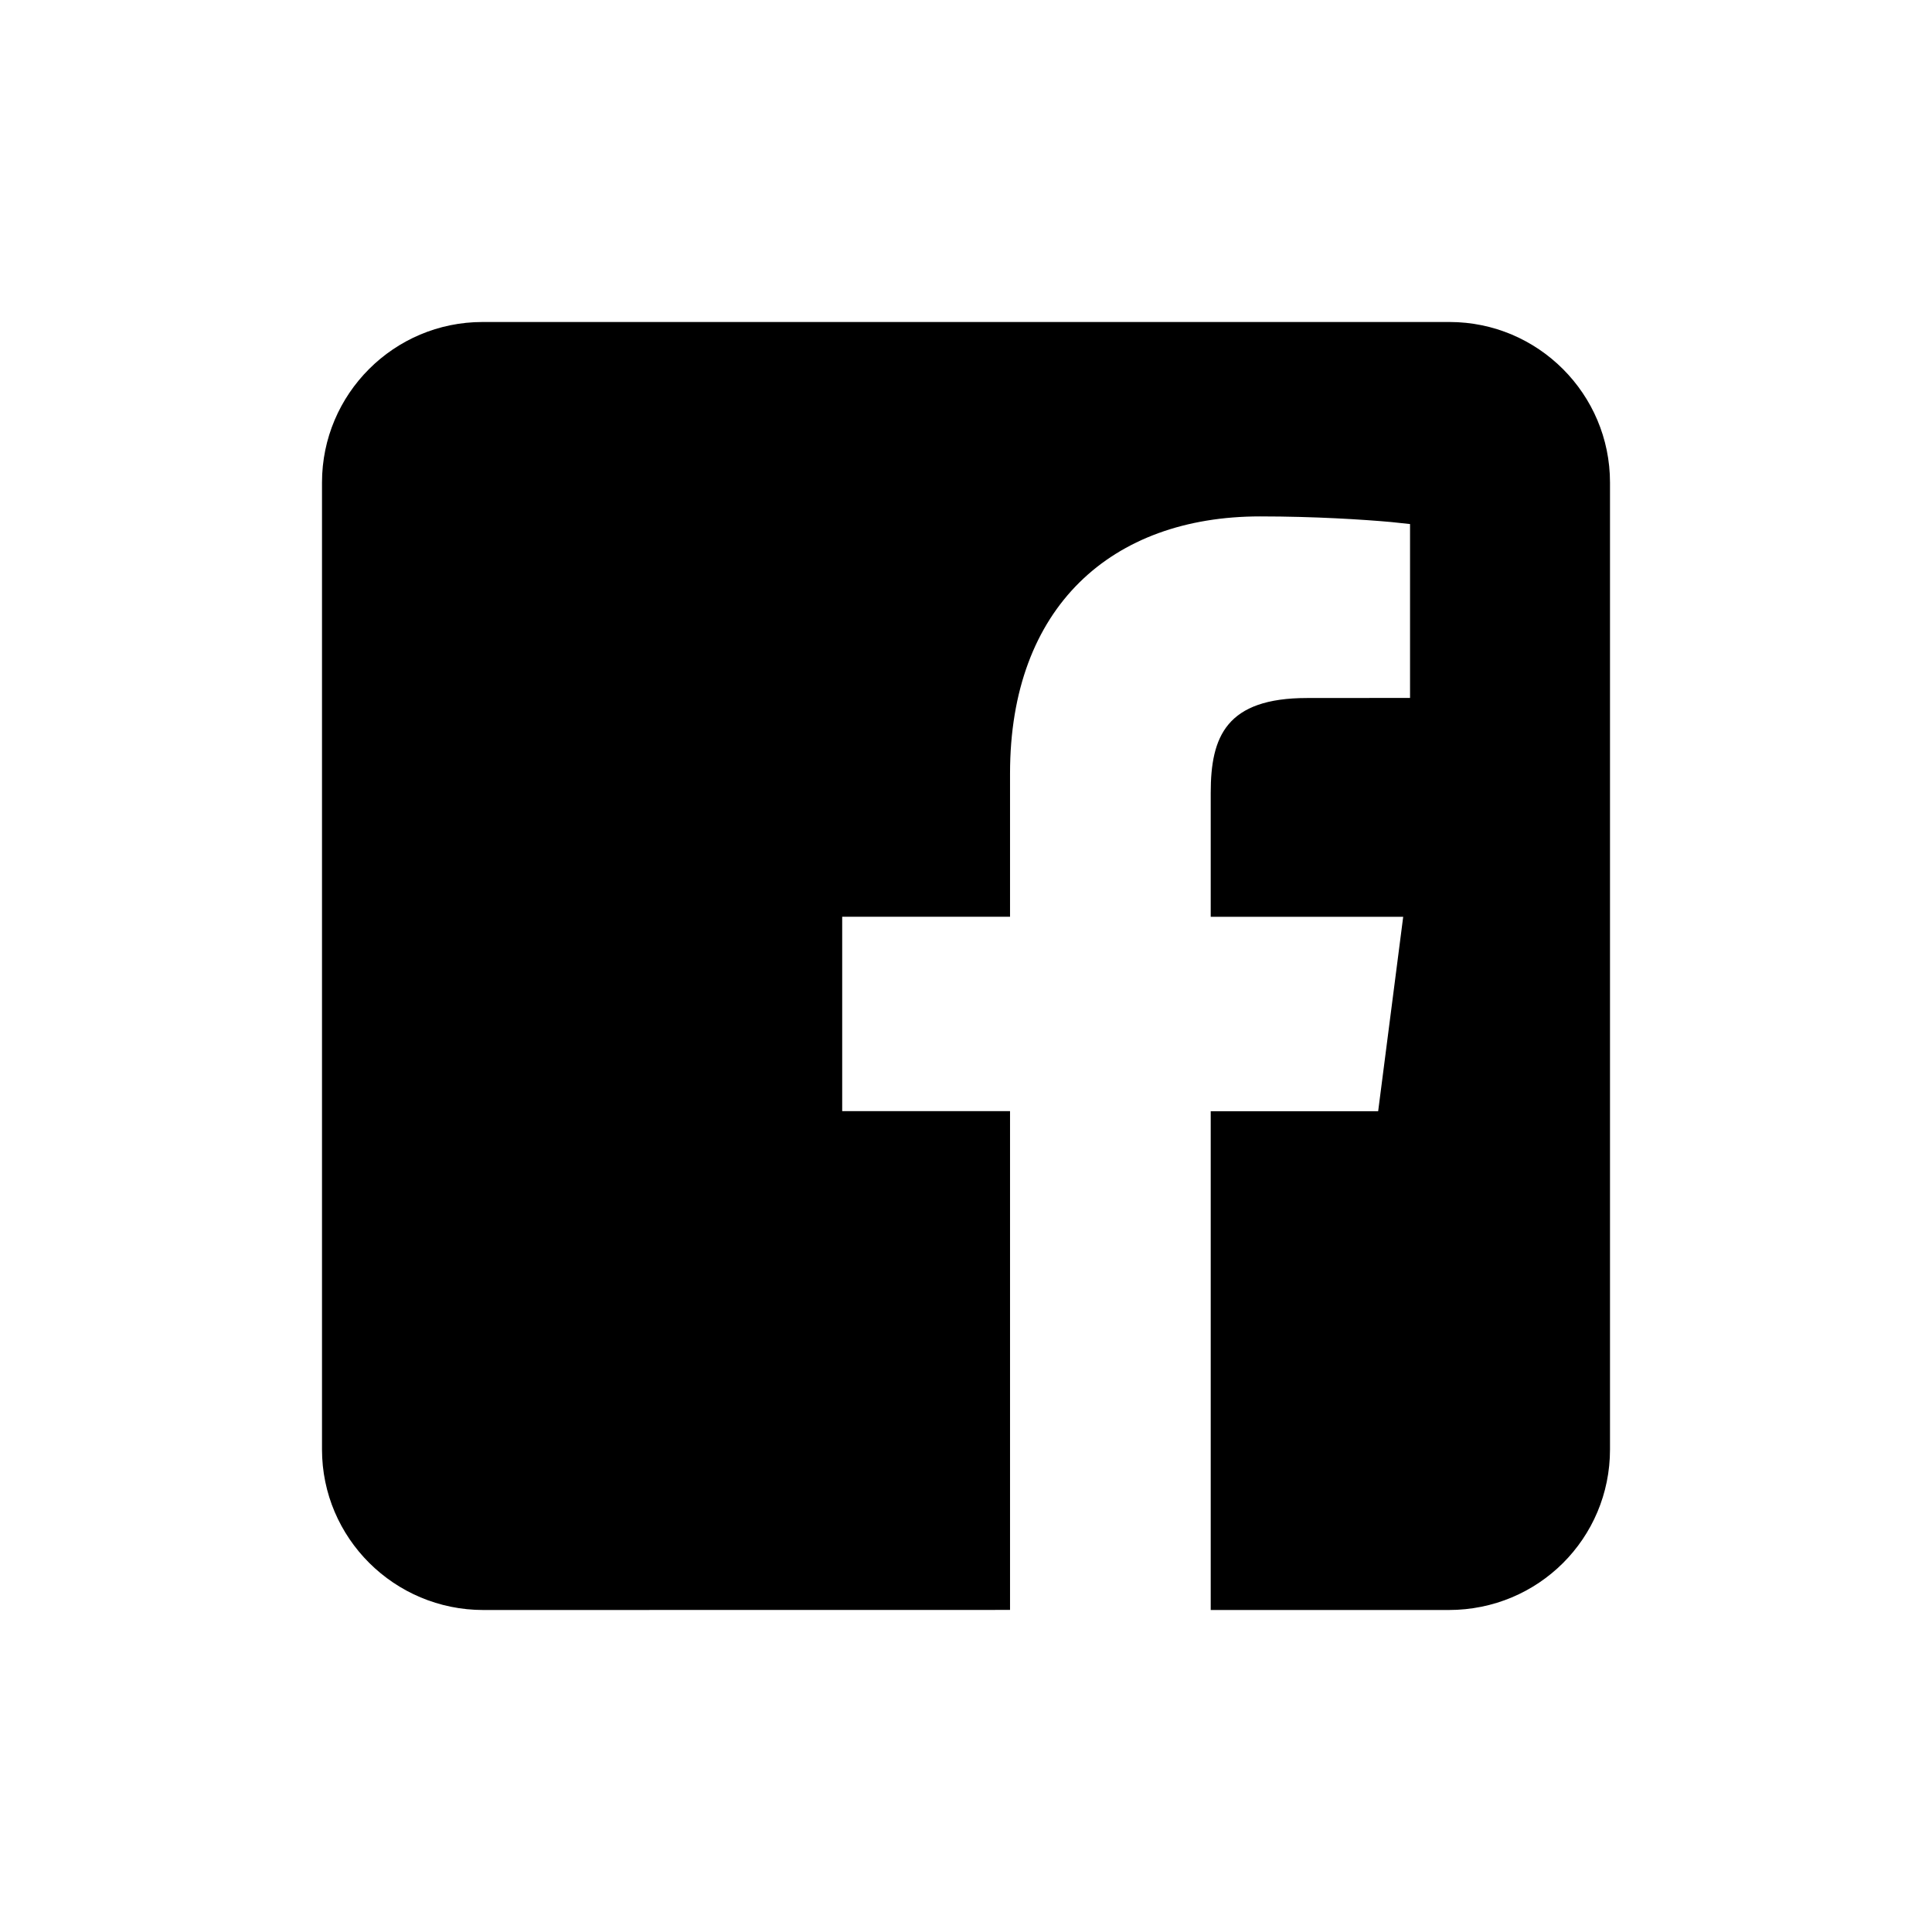
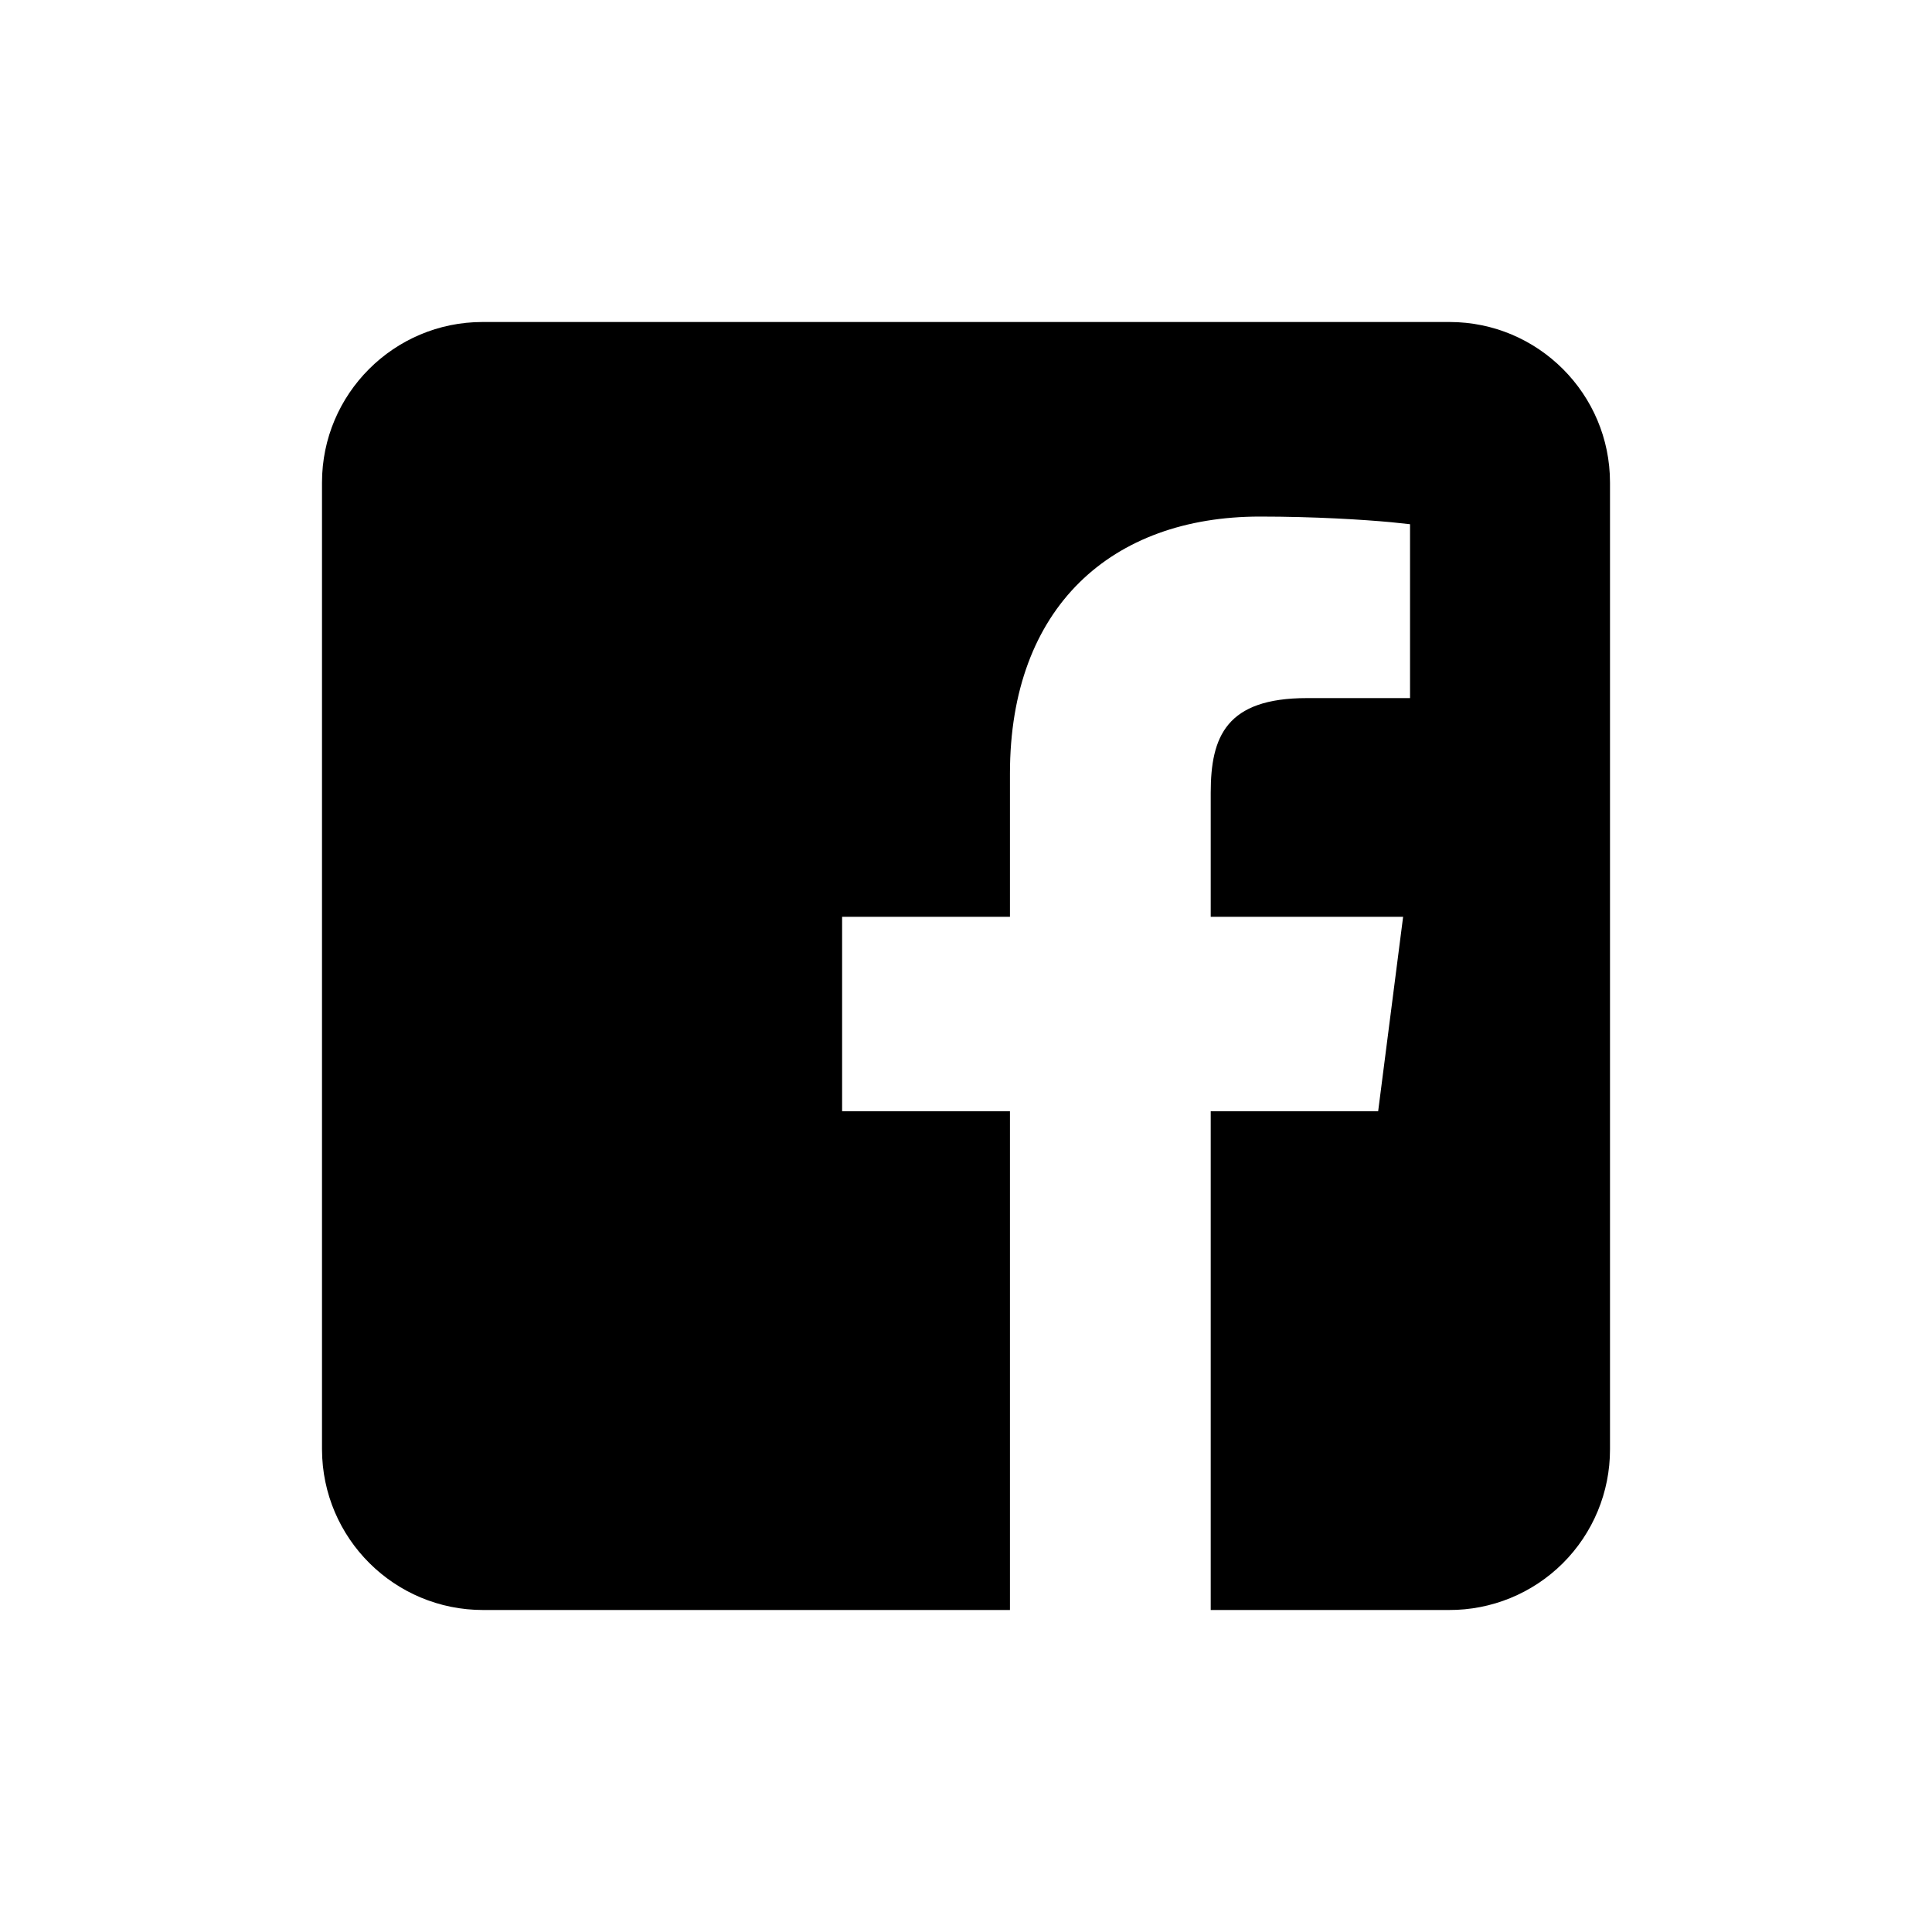
<svg xmlns="http://www.w3.org/2000/svg" id="i-social-facebook" viewBox="0 0 24 24">
-   <path d="m6.004 20c-1.107 0-2.004-.895-2.004-1.994v-12.012c0-1.101.895-1.994 1.994-1.994h12.012c1.101 0 1.994.895 1.994 1.994v12.012c0 1.101-.887 1.994-2.003 1.994h-2.957v-6.196h2.08l.311-2.415h-2.391v-1.542c0-.699.194-1.176 1.197-1.176l1.279-.001v-2.16l-.234-.025c-.344-.031-.95-.07-1.629-.07-1.844 0-3.106 1.125-3.106 3.192v1.781h-2.085v2.415h2.085v6.196z" fill="currentColor" fill-rule="evenodd" />
+   <path d="M6.004 20A2 2 0 0 1 4 18.006V5.994C4 4.893 4.895 4 5.994 4h12.012C19.107 4 20 4.895 20 5.994v12.012A1.992 1.992 0 0 1 17.997 20H15.04v-6.196h2.08l.31-2.415h-2.39V9.848c0-.7.194-1.176 1.196-1.176h1.28v-2.16l-.235-.025c-.344-.032-.95-.07-1.63-.07-1.843 0-3.105 1.125-3.105 3.191v1.781h-2.085v2.415h2.085V20z" fill="currentColor" fill-rule="evenodd" />
</svg>
